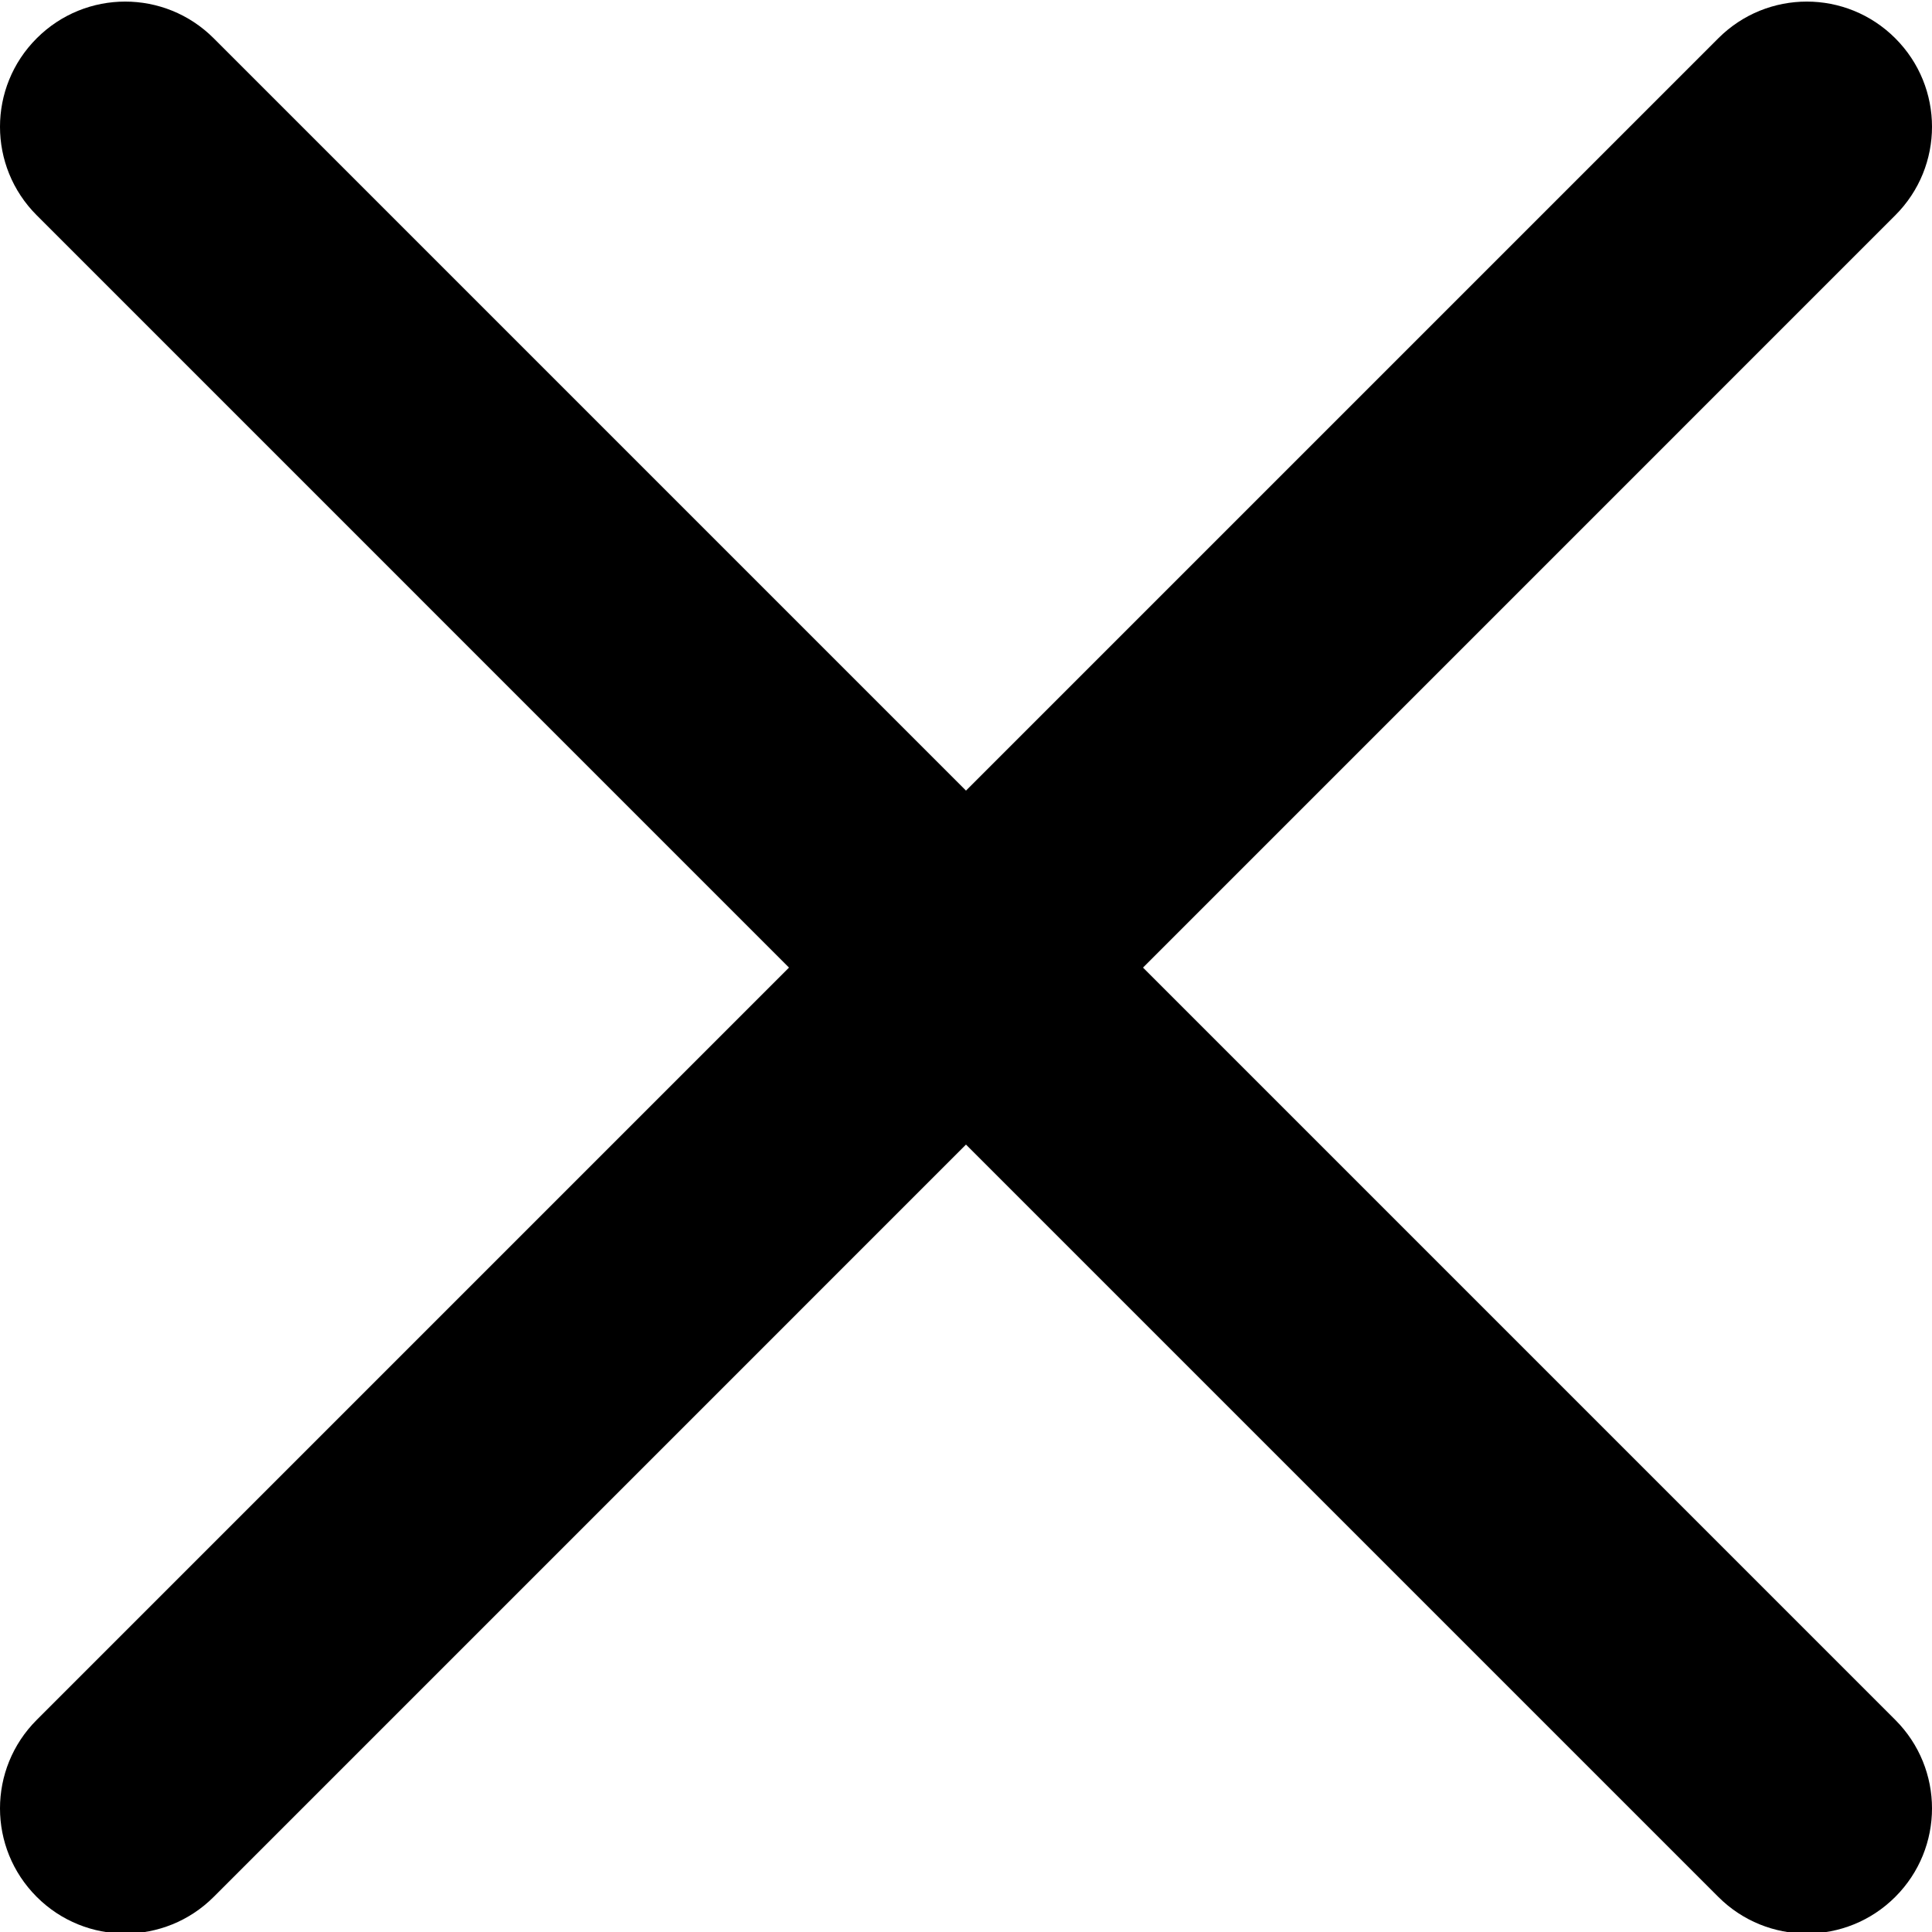
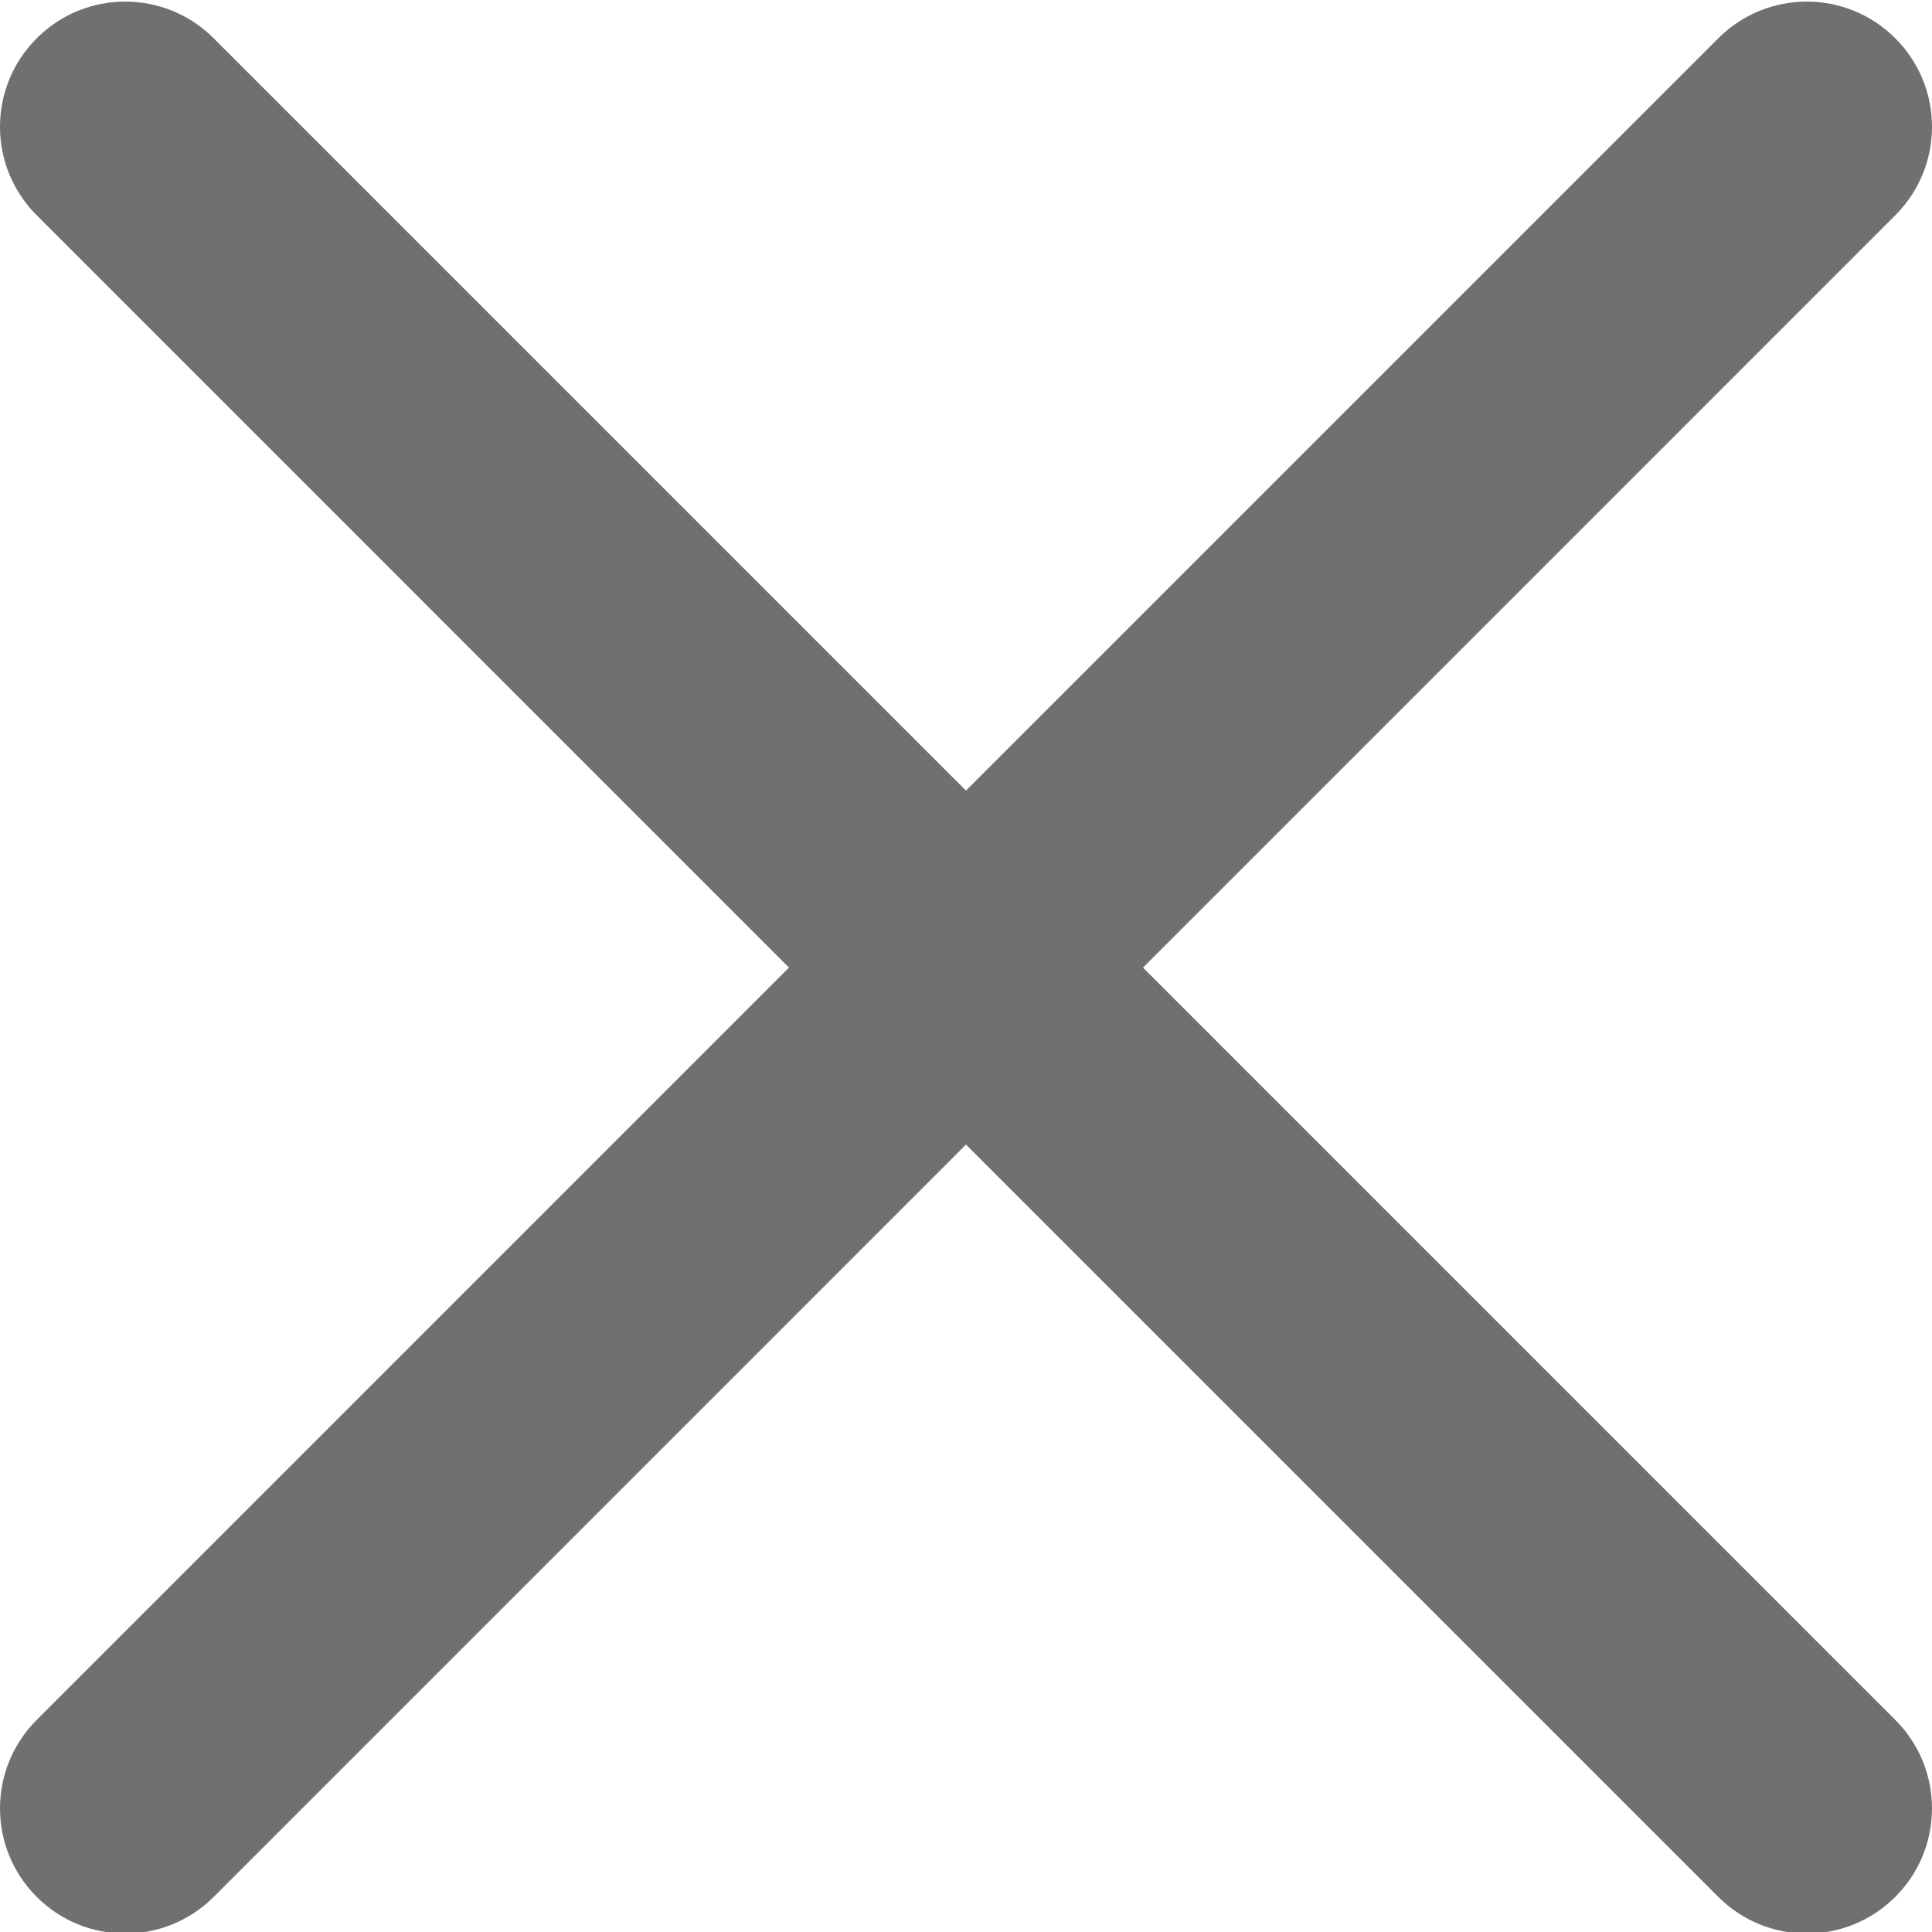
- <svg xmlns="http://www.w3.org/2000/svg" height="329pt" viewBox="0 0 329.269 329" width="329pt">
+ <svg xmlns="http://www.w3.org/2000/svg" height="329pt" fill="#707070" viewBox="0 0 329.269 329" width="329pt">
  <path d="m194.801 164.77 128.211-128.215c8.344-8.34 8.344-21.824 0-30.164-8.34-8.34-21.824-8.34-30.164 0l-128.215 128.215-128.211-128.215c-8.344-8.34-21.824-8.34-30.164 0-8.344 8.34-8.344 21.824 0 30.164l128.211 128.215-128.211 128.215c-8.344 8.34-8.344 21.824 0 30.164 4.156 4.16 9.621 6.25 15.082 6.25 5.461 0 10.922-2.09 15.082-6.25l128.211-128.215 128.215 128.215c4.16 4.16 9.621 6.25 15.082 6.25 5.461 0 10.922-2.09 15.082-6.25 8.344-8.34 8.344-21.824 0-30.164zm0 0" />
</svg>
